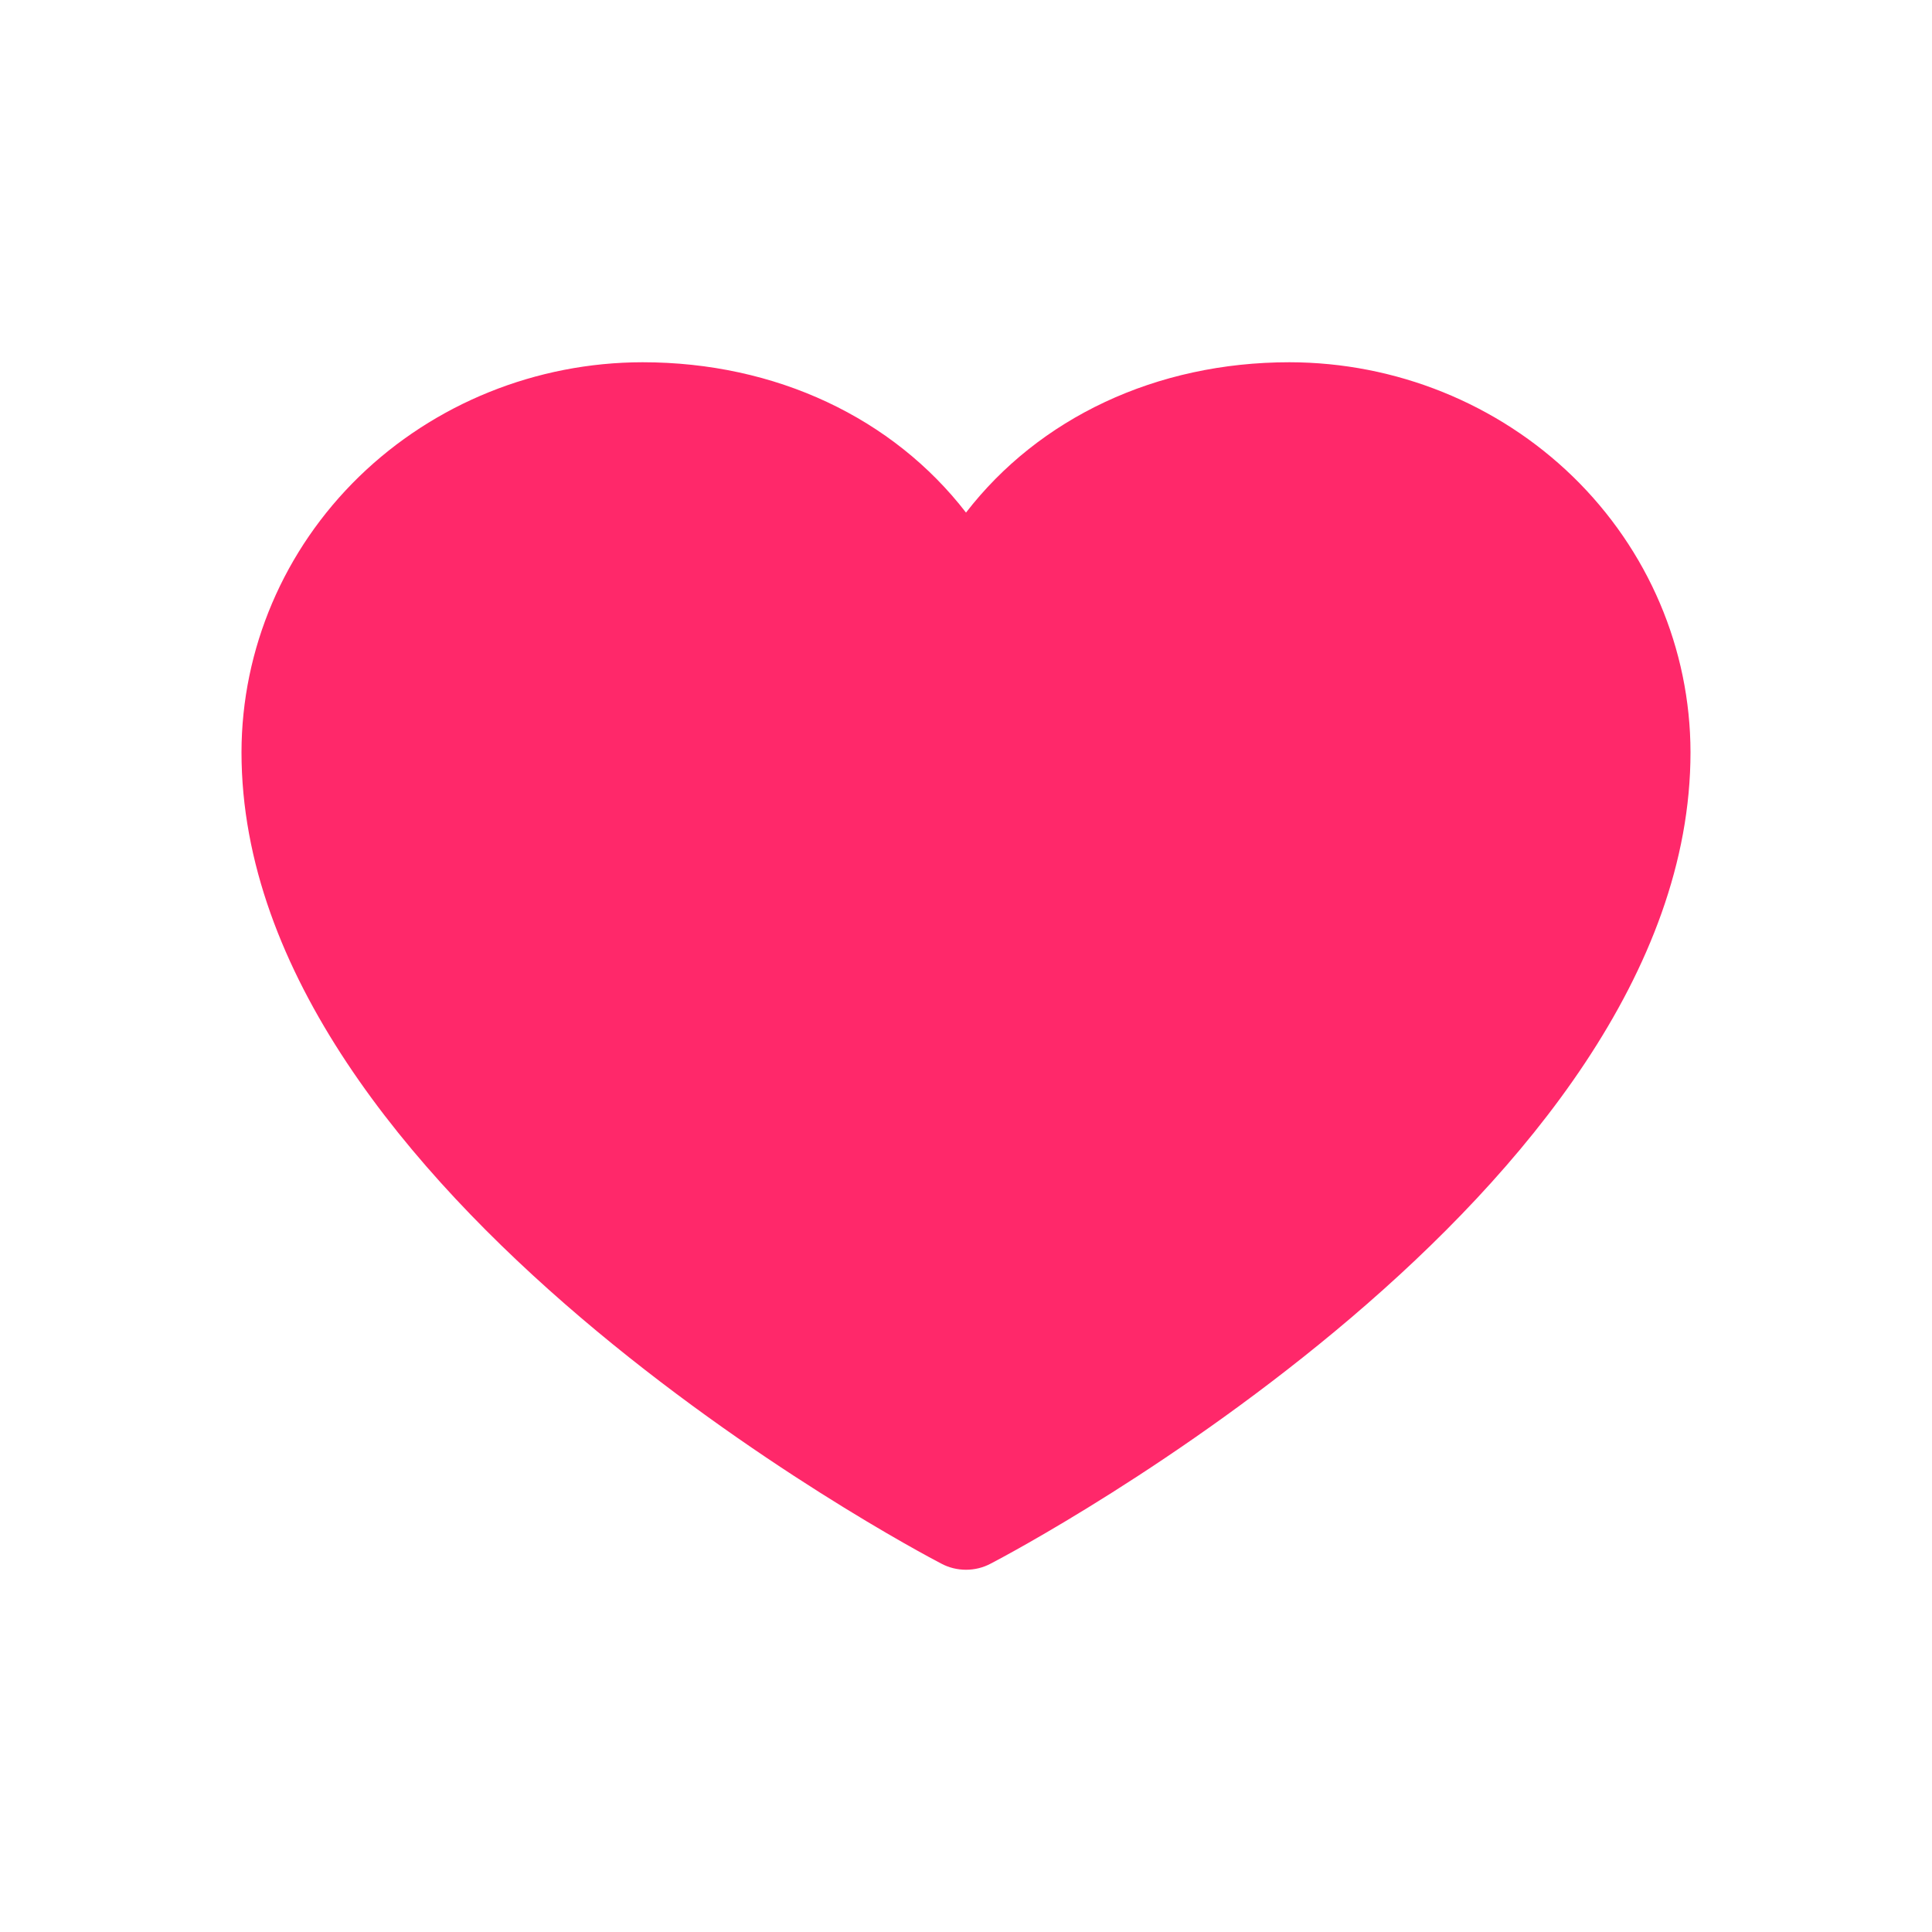
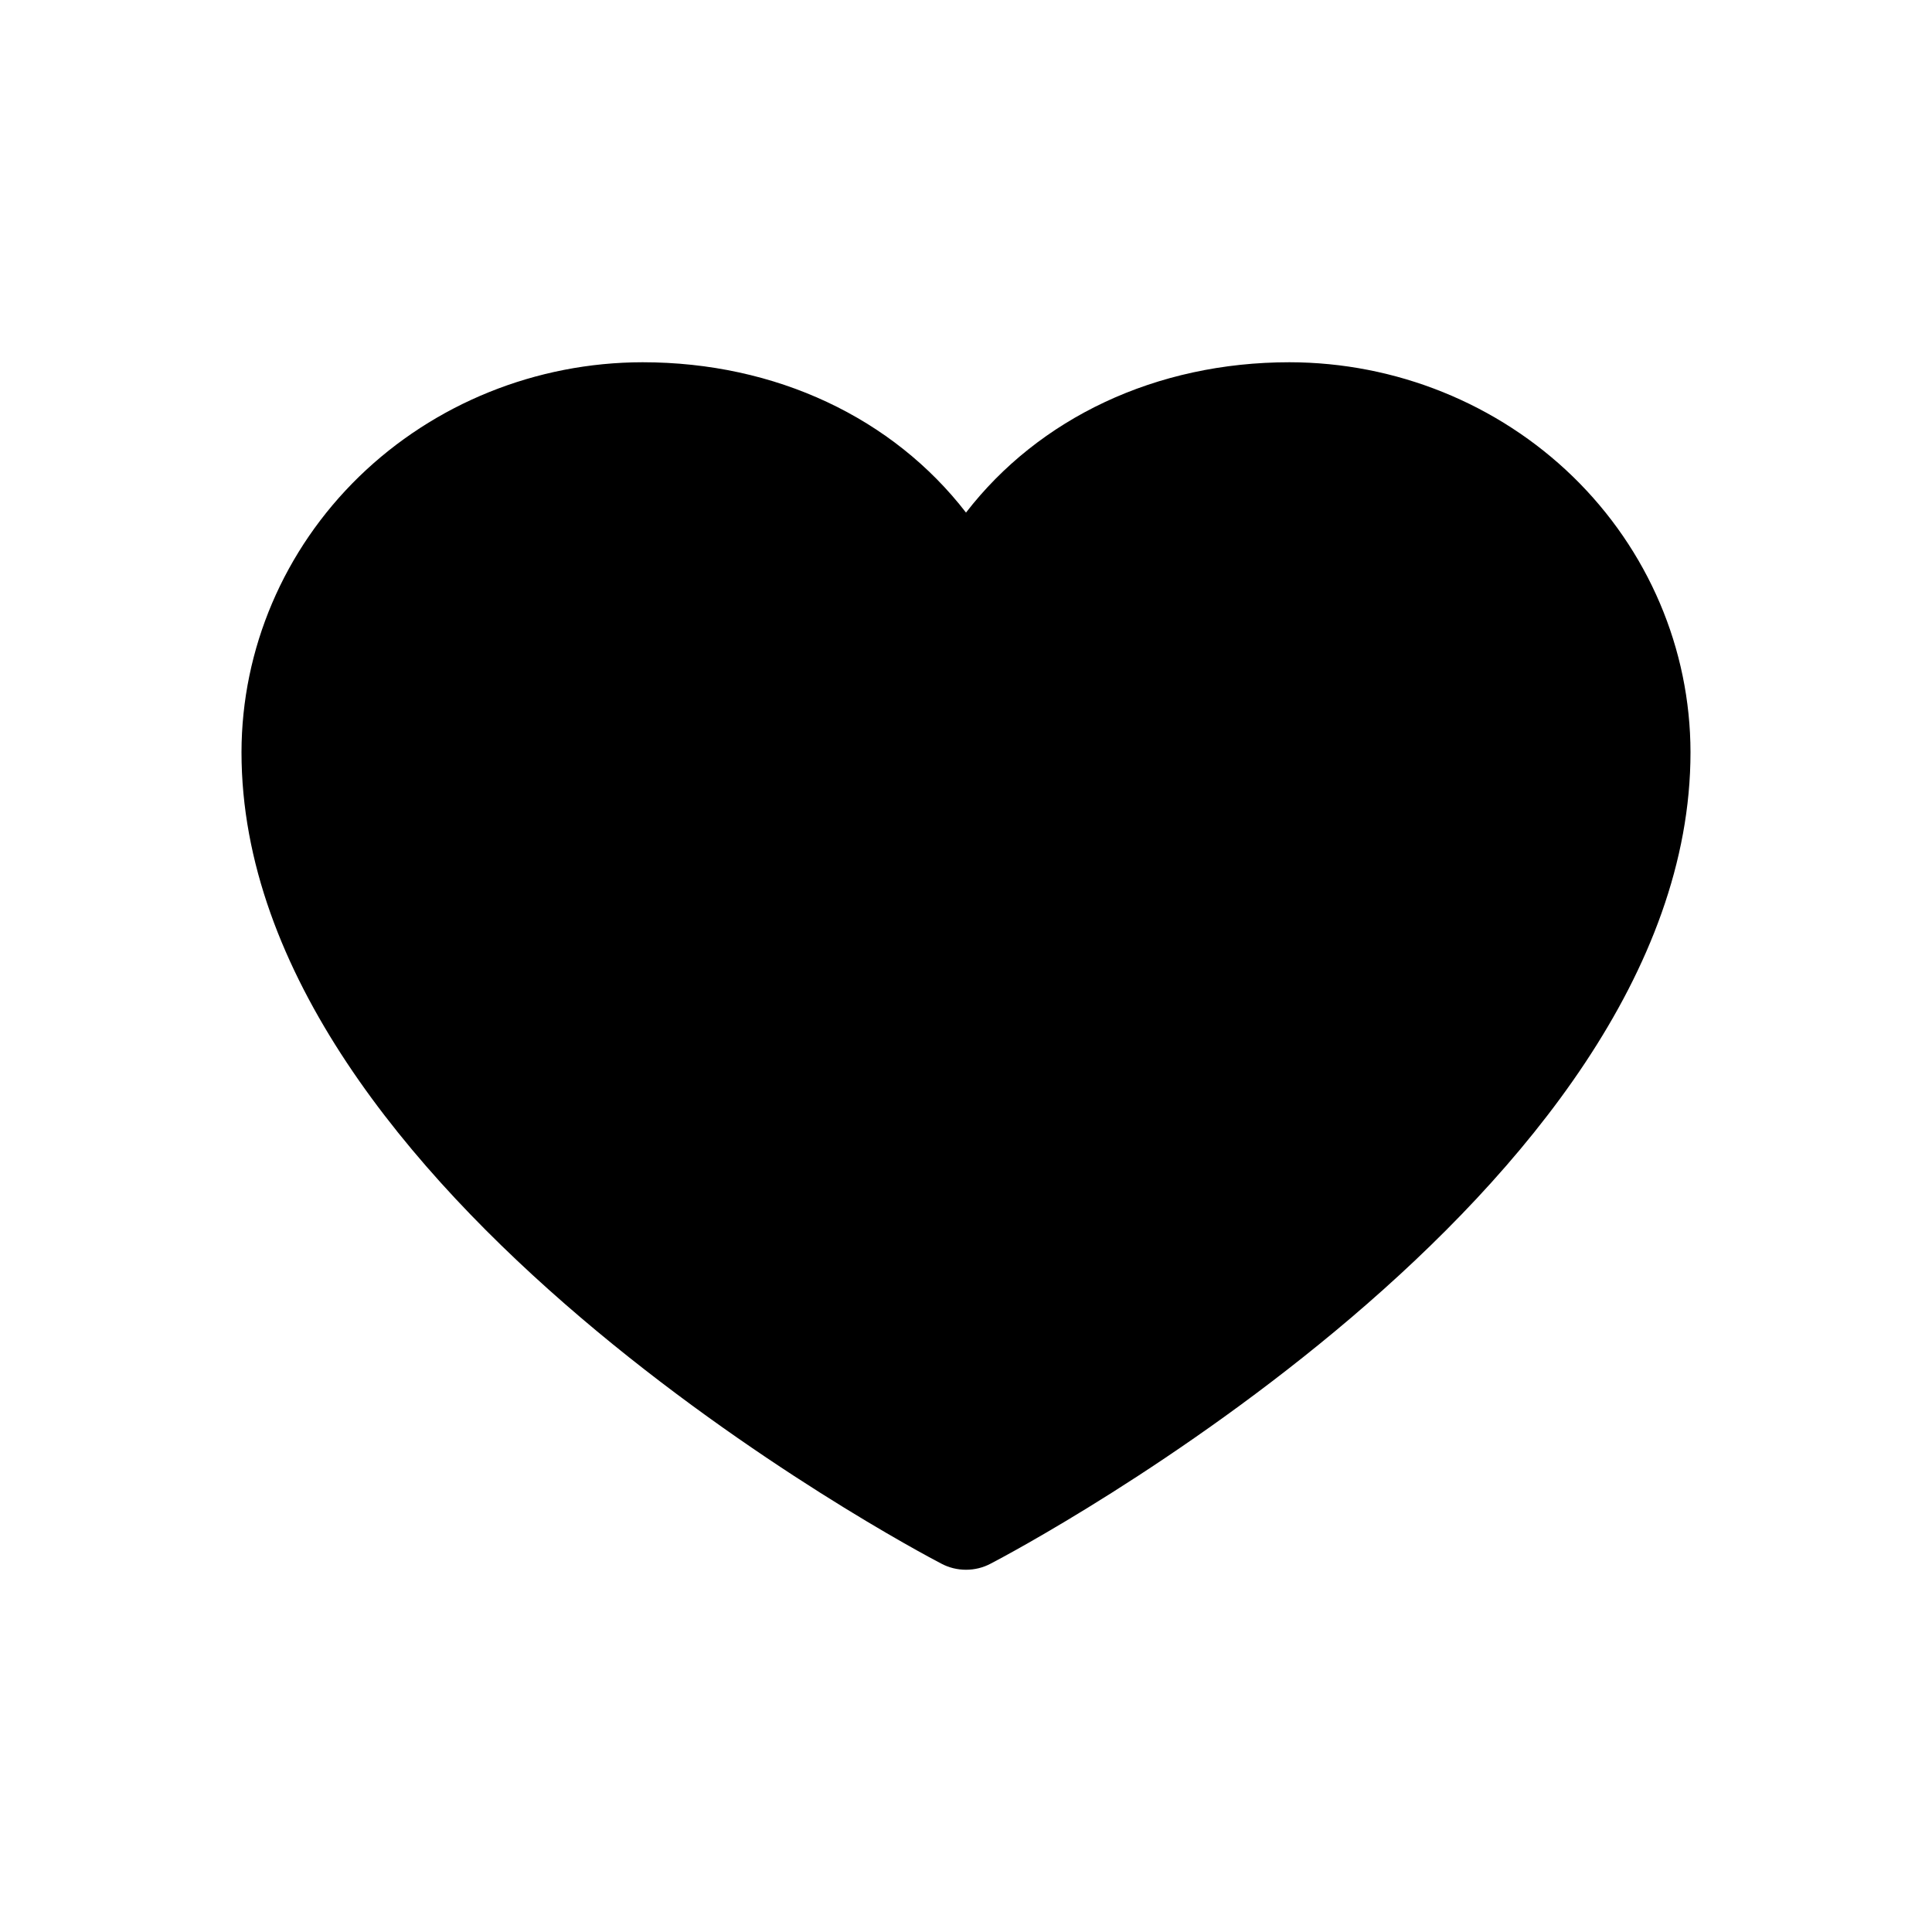
<svg xmlns="http://www.w3.org/2000/svg" width="16" height="16" viewBox="0 0 16 16" fill="none">
  <g id="Icon/IcHeart_16">
    <rect width="16" height="16" fill="none" />
    <mask id="mask0_0_4523" style="mask-type:alpha" maskUnits="userSpaceOnUse" x="0" y="0" width="16" height="16">
      <rect id="Bounding box" width="16" height="16" fill="#E21B58" />
    </mask>
    <g mask="url(#mask0_0_4523)">
-       <path id="Vector" d="M14 6.23C14 9.877 8.44 12.828 8.203 12.95C8.141 12.983 8.071 13 8 13C7.929 13 7.859 12.983 7.797 12.95C7.56 12.828 2 9.877 2 6.23C2.001 5.374 2.351 4.553 2.974 3.947C3.597 3.342 4.441 3.001 5.321 3C6.428 3 7.396 3.463 8 4.245C8.604 3.463 9.572 3 10.679 3C11.559 3.001 12.403 3.342 13.026 3.947C13.649 4.553 13.999 5.374 14 6.23Z" fill="#FF286A" />
+       <path id="Vector" d="M14 6.23C14 9.877 8.44 12.828 8.203 12.95C8.141 12.983 8.071 13 8 13C7.929 13 7.859 12.983 7.797 12.95C7.56 12.828 2 9.877 2 6.23C2.001 5.374 2.351 4.553 2.974 3.947C3.597 3.342 4.441 3.001 5.321 3C6.428 3 7.396 3.463 8 4.245C8.604 3.463 9.572 3 10.679 3C11.559 3.001 12.403 3.342 13.026 3.947C13.649 4.553 13.999 5.374 14 6.23Z" fill="currentColor" />
    </g>
  </g>
</svg>
